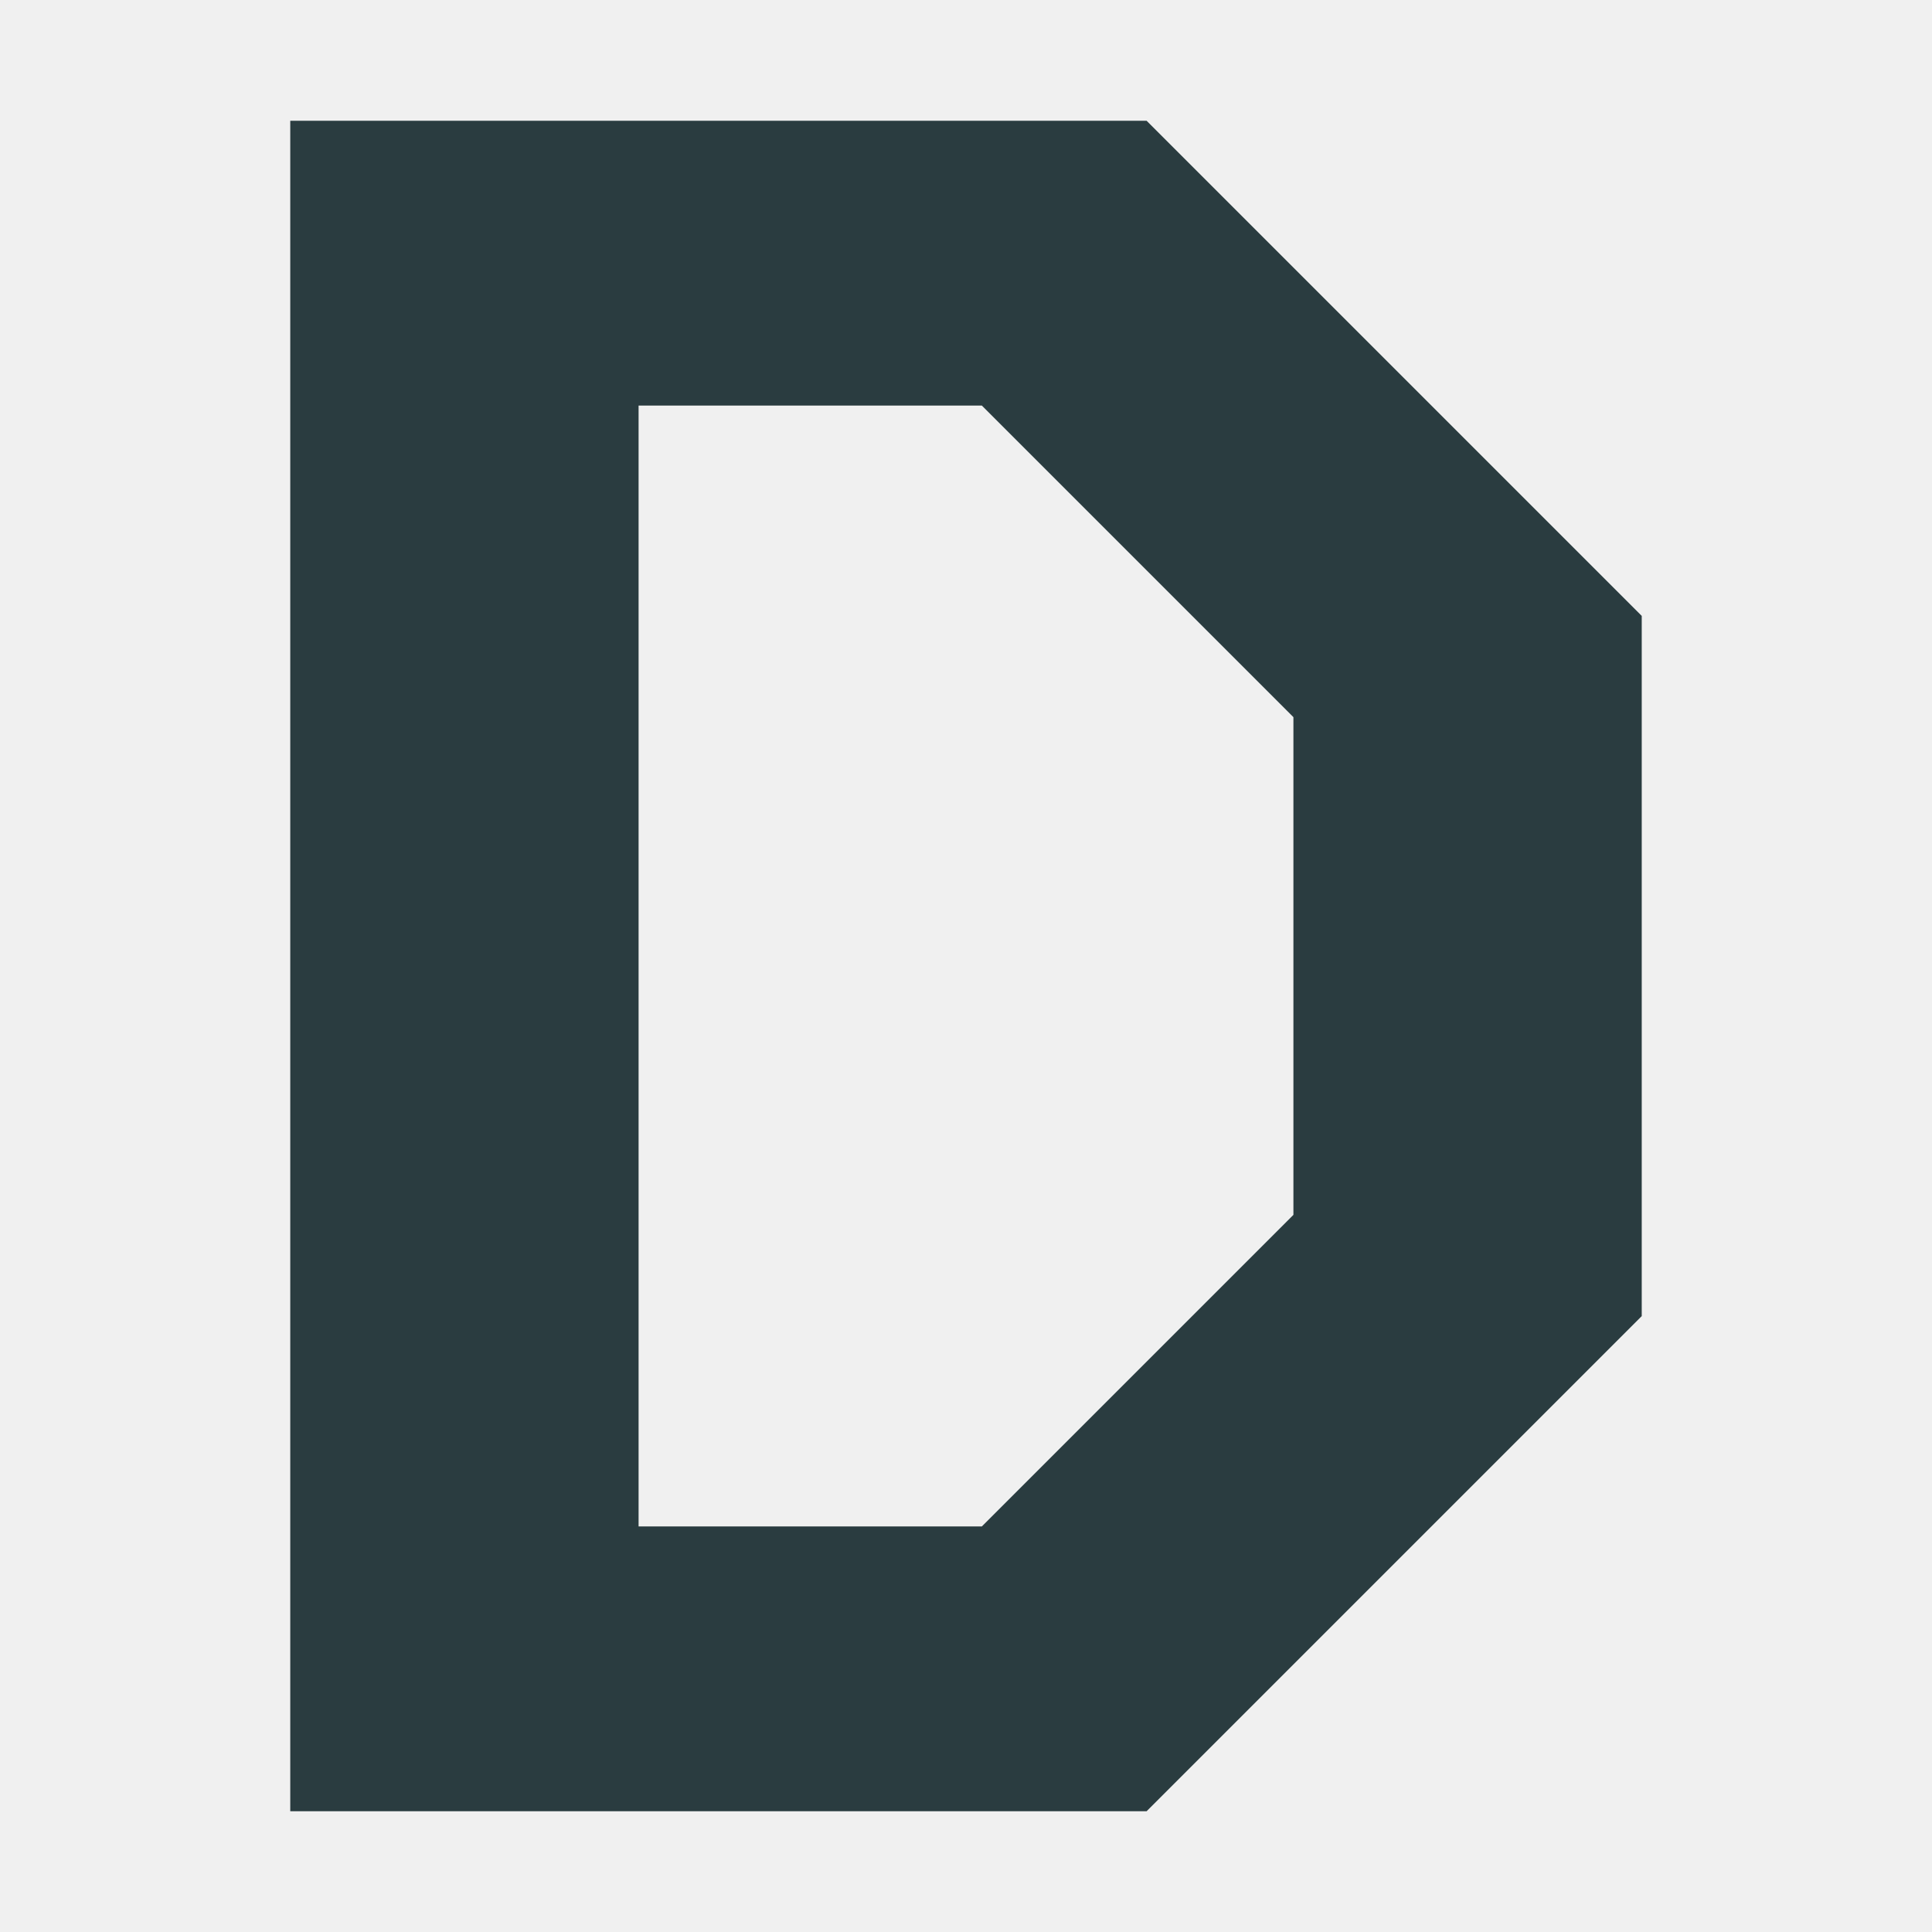
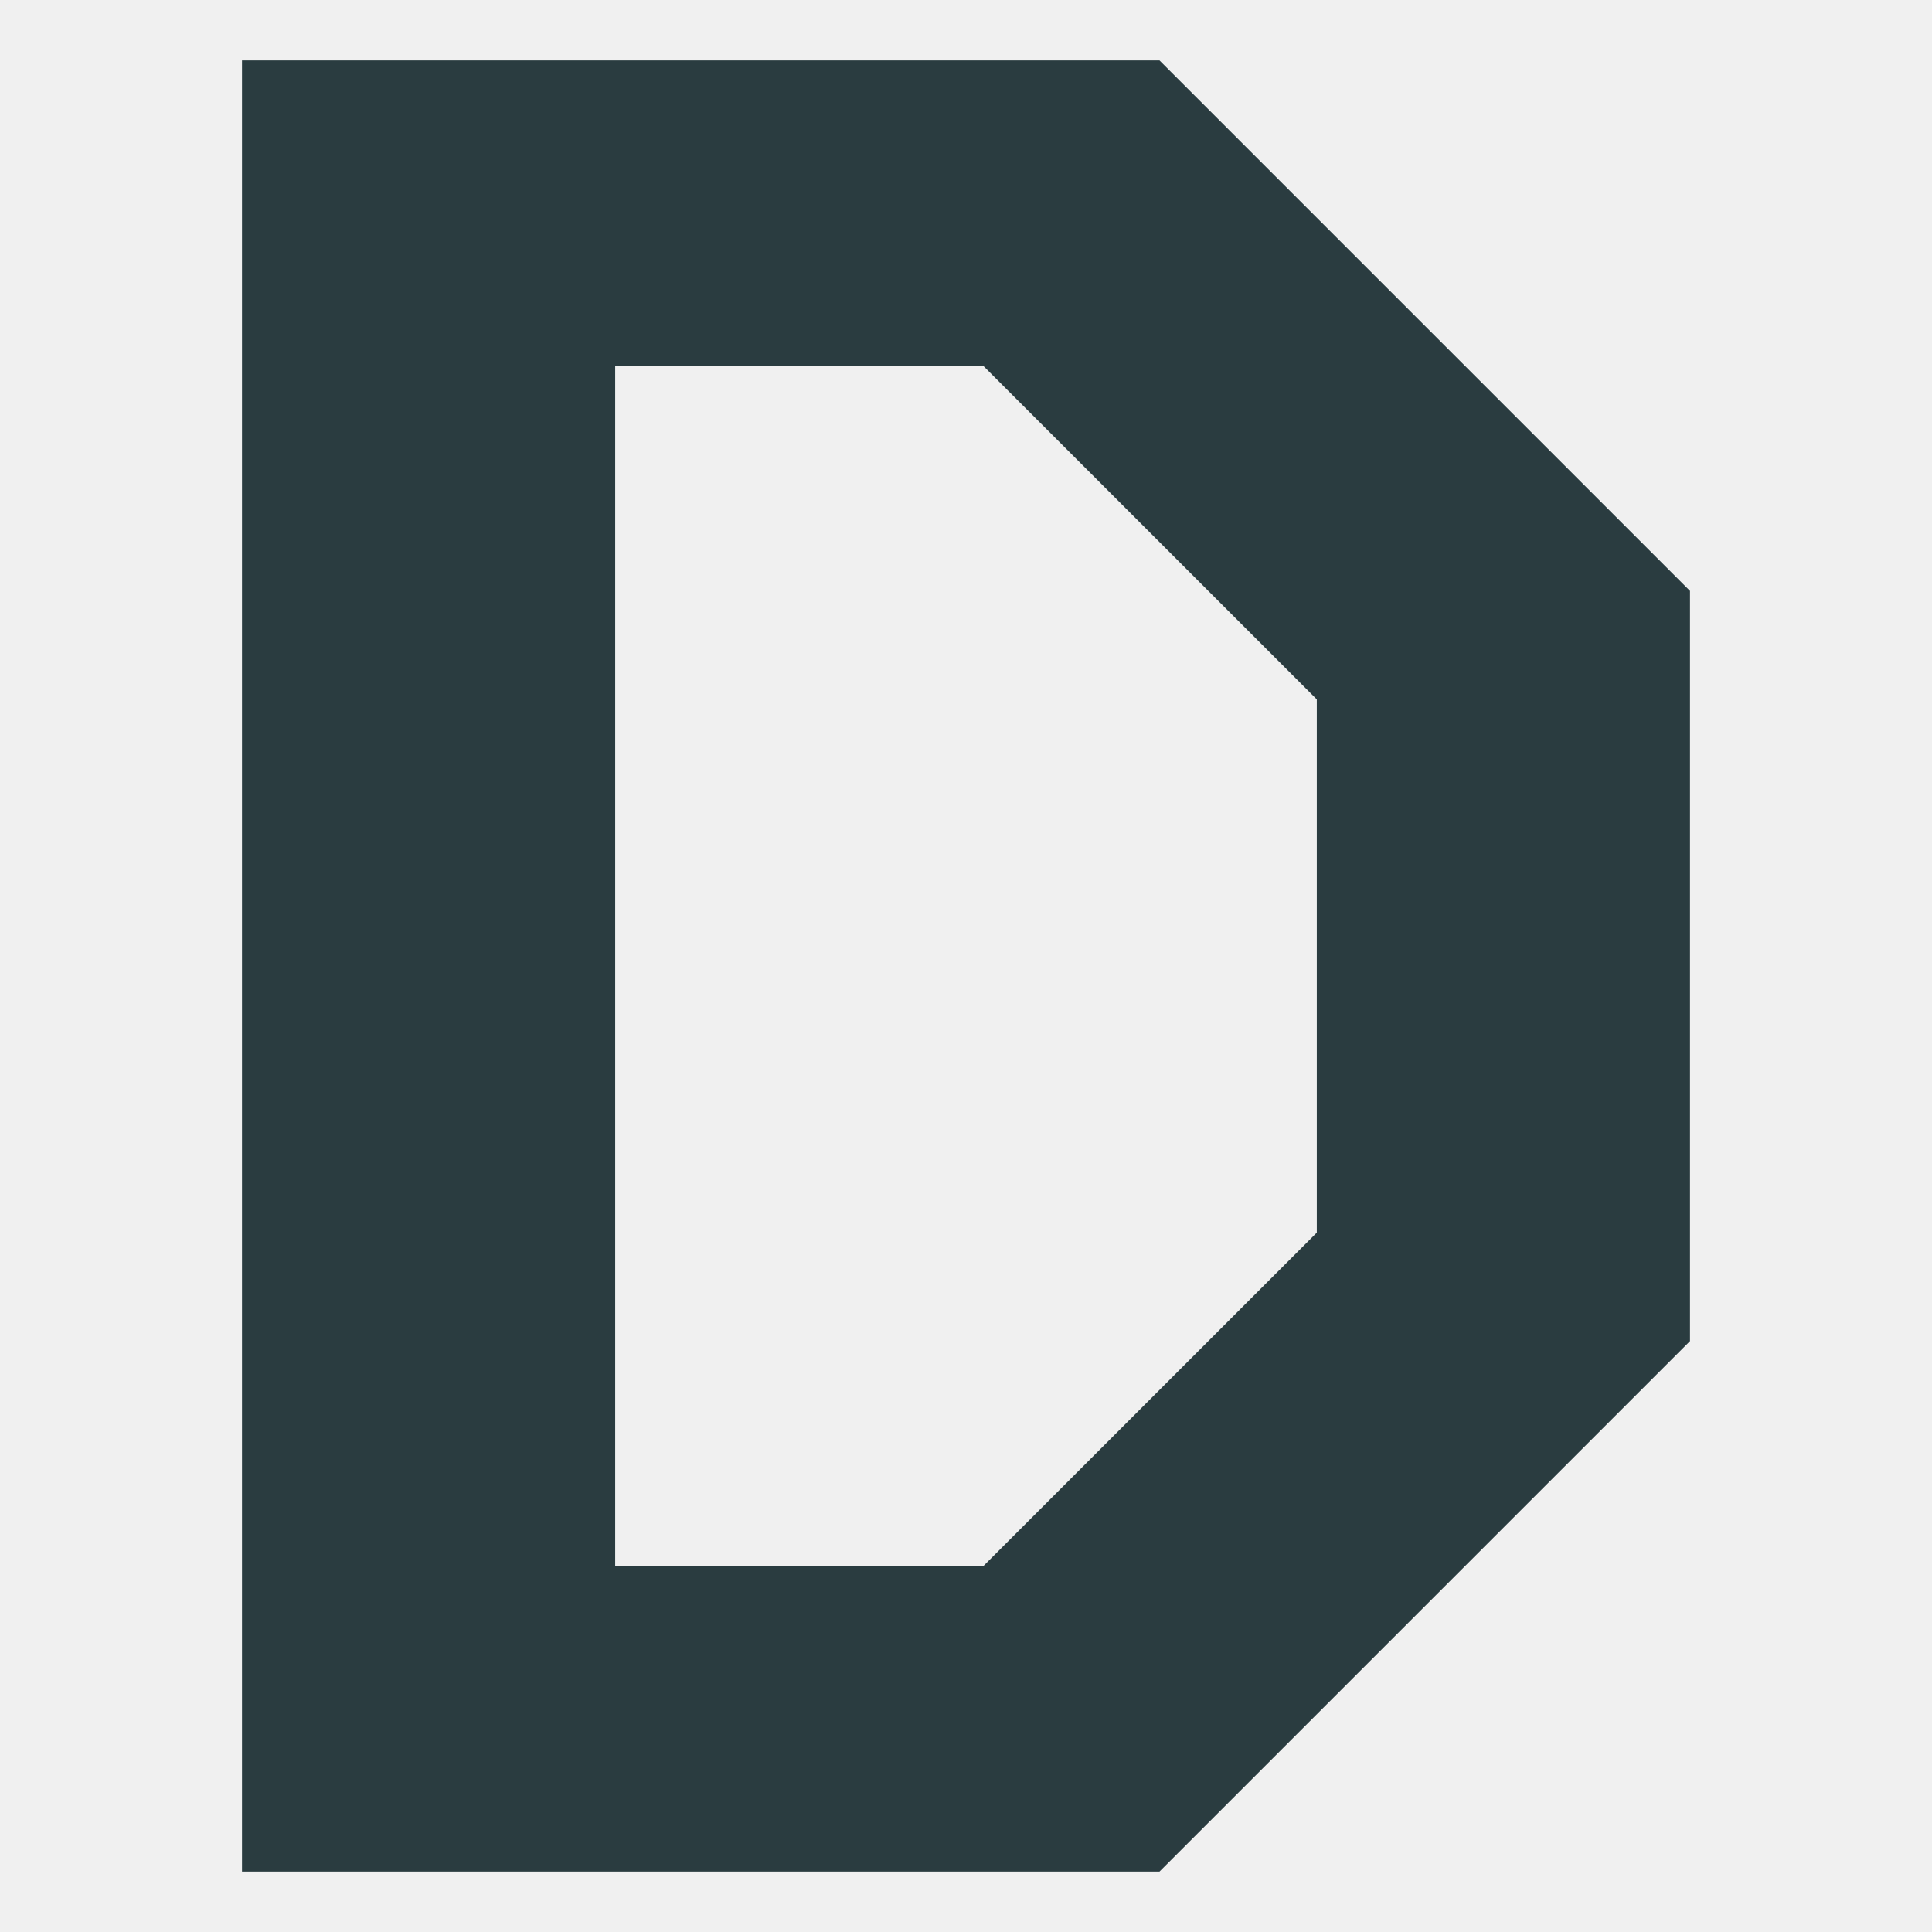
- <svg xmlns="http://www.w3.org/2000/svg" viewBox="-132 -59 832 832">
+ <svg xmlns="http://www.w3.org/2000/svg" viewBox="-104.267 -31.267 776.533 776.533">
  <style>
    g { fill: #2a3c40; stroke: #2a3c40; }
    @media (prefers-color-scheme: dark) { g { fill: #ffffff; stroke: #ffffff; } }
  </style>
  <g stroke-width="14" stroke-linejoin="miter" paint-order="stroke">
    <path fill-rule="evenodd" d="M0 0 L358.874 0 L568 209.126 L568 504.874 L358.874 714 L0 714 Z M136 108.664 L293.727 108.664 L432 246.937 L432 467.063 L293.727 605.336 L136 605.336 Z" />
  </g>
</svg>
